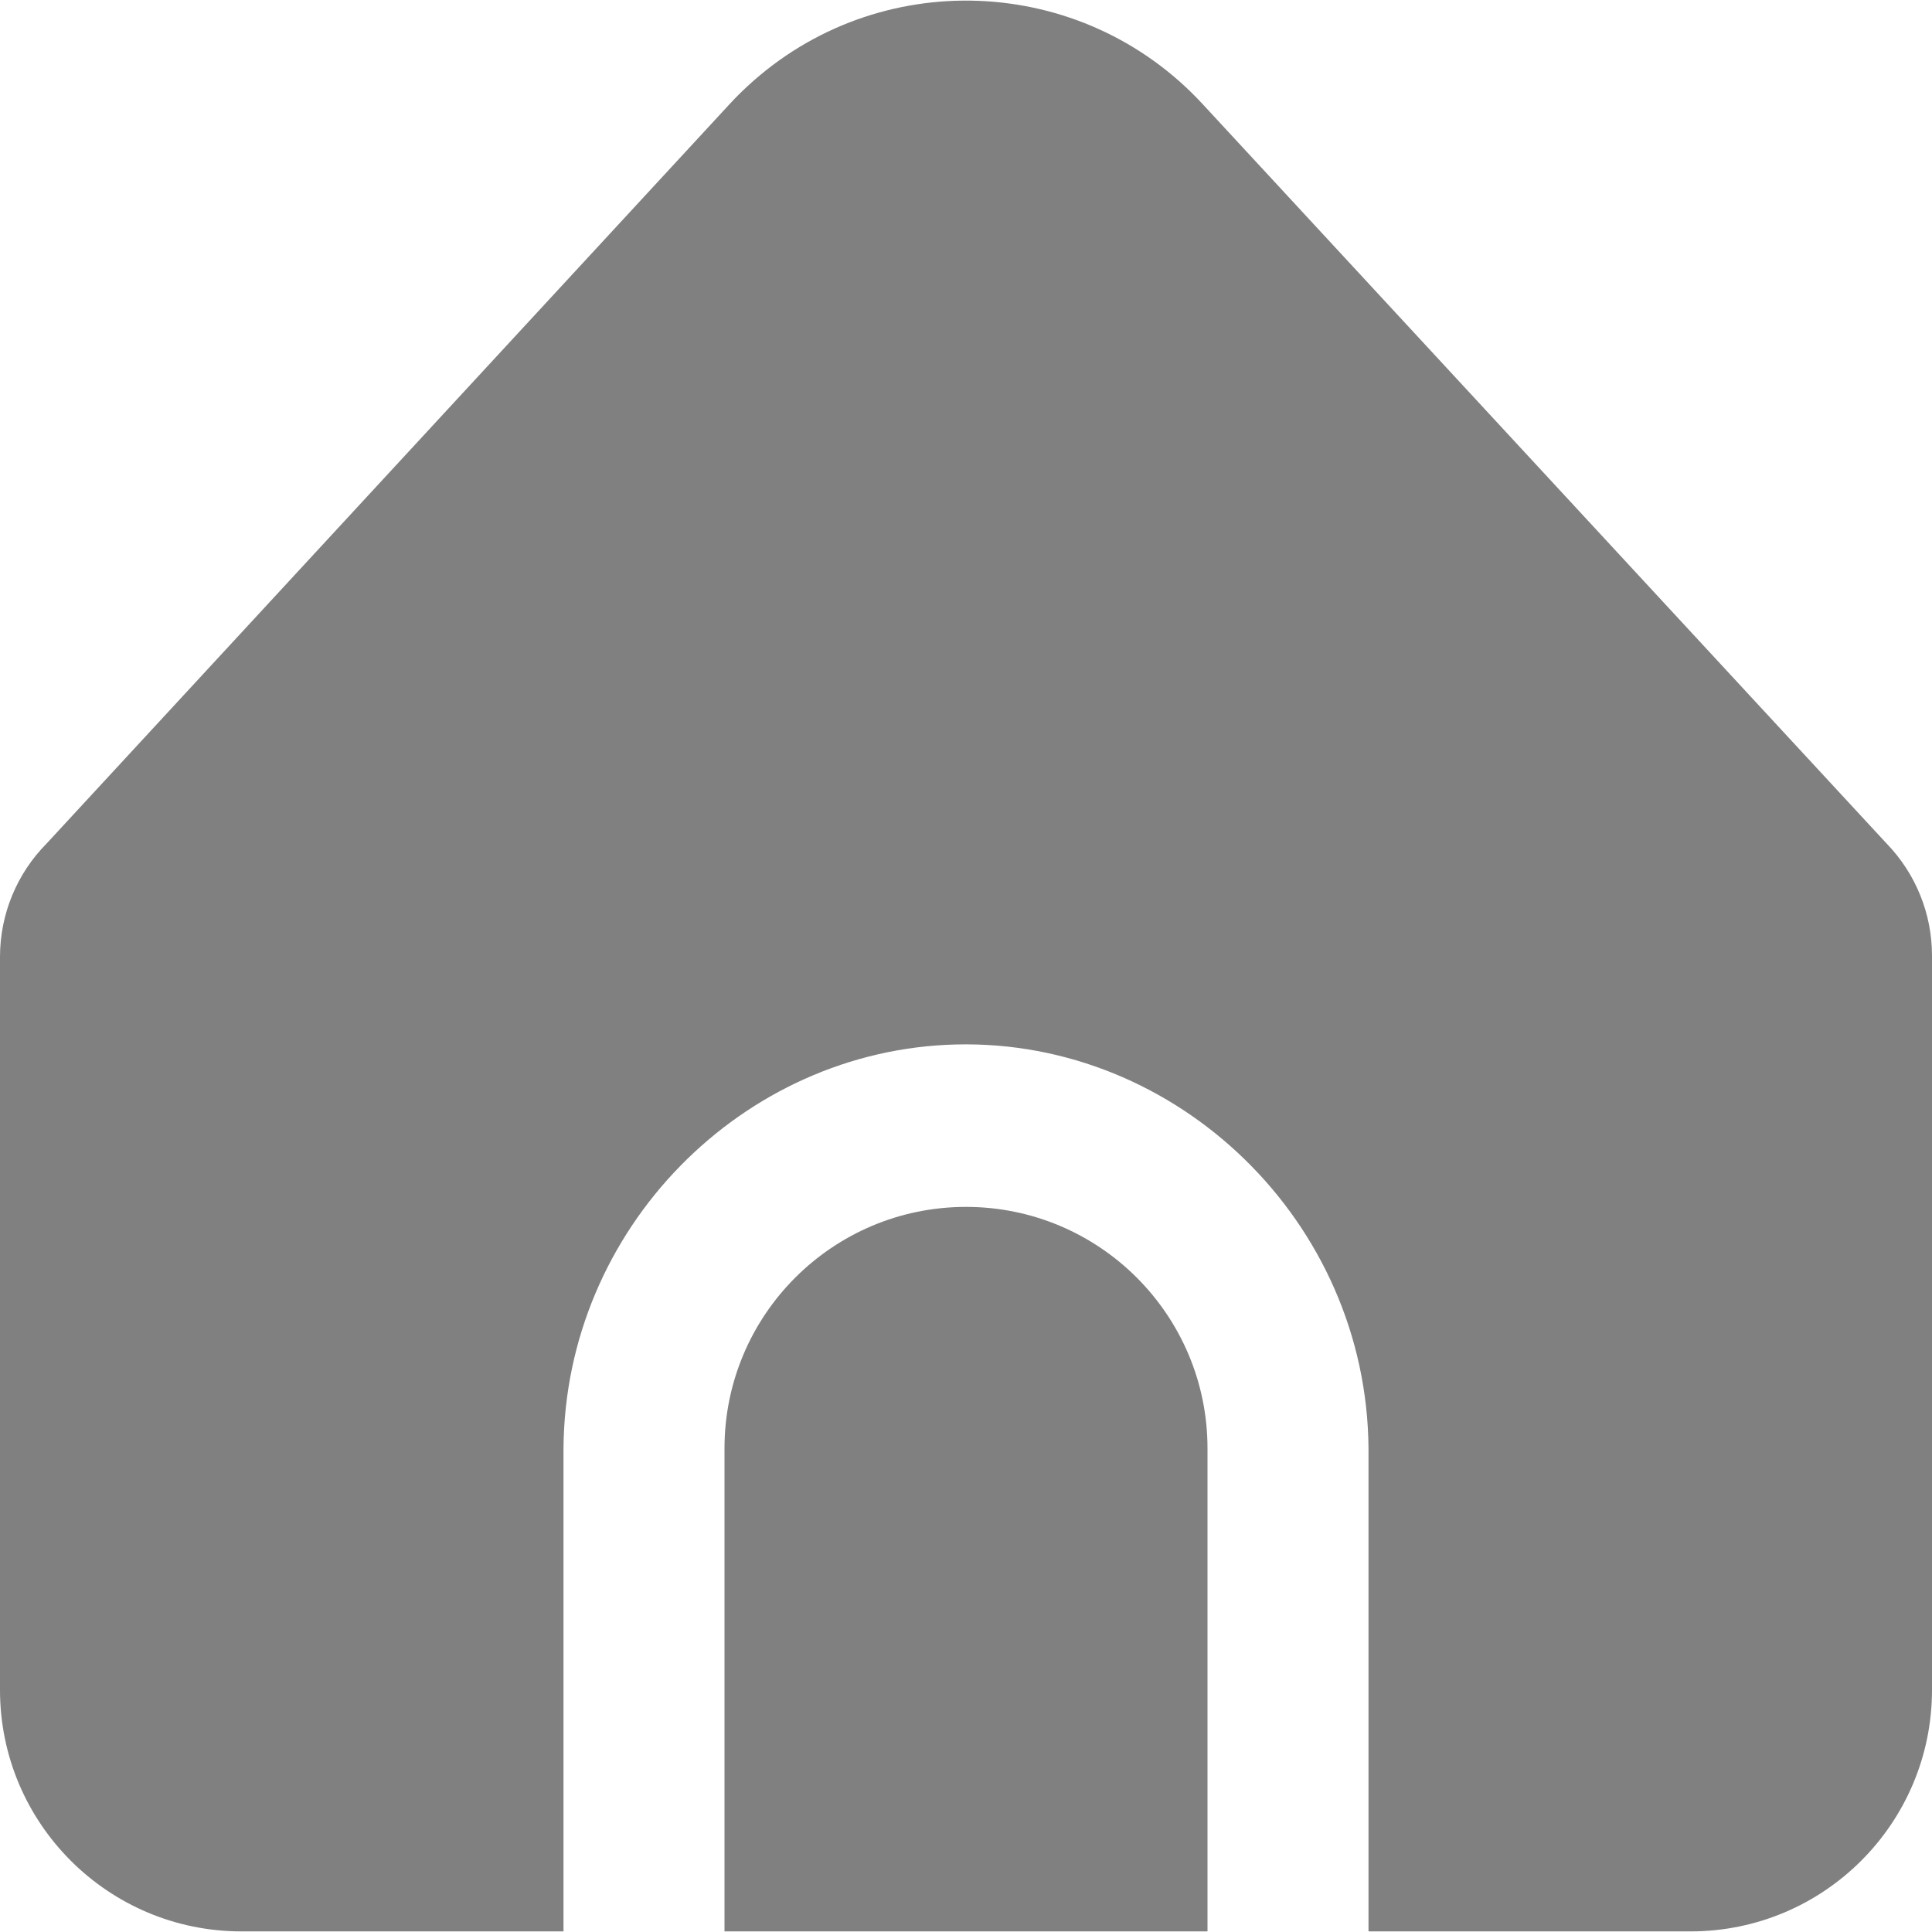
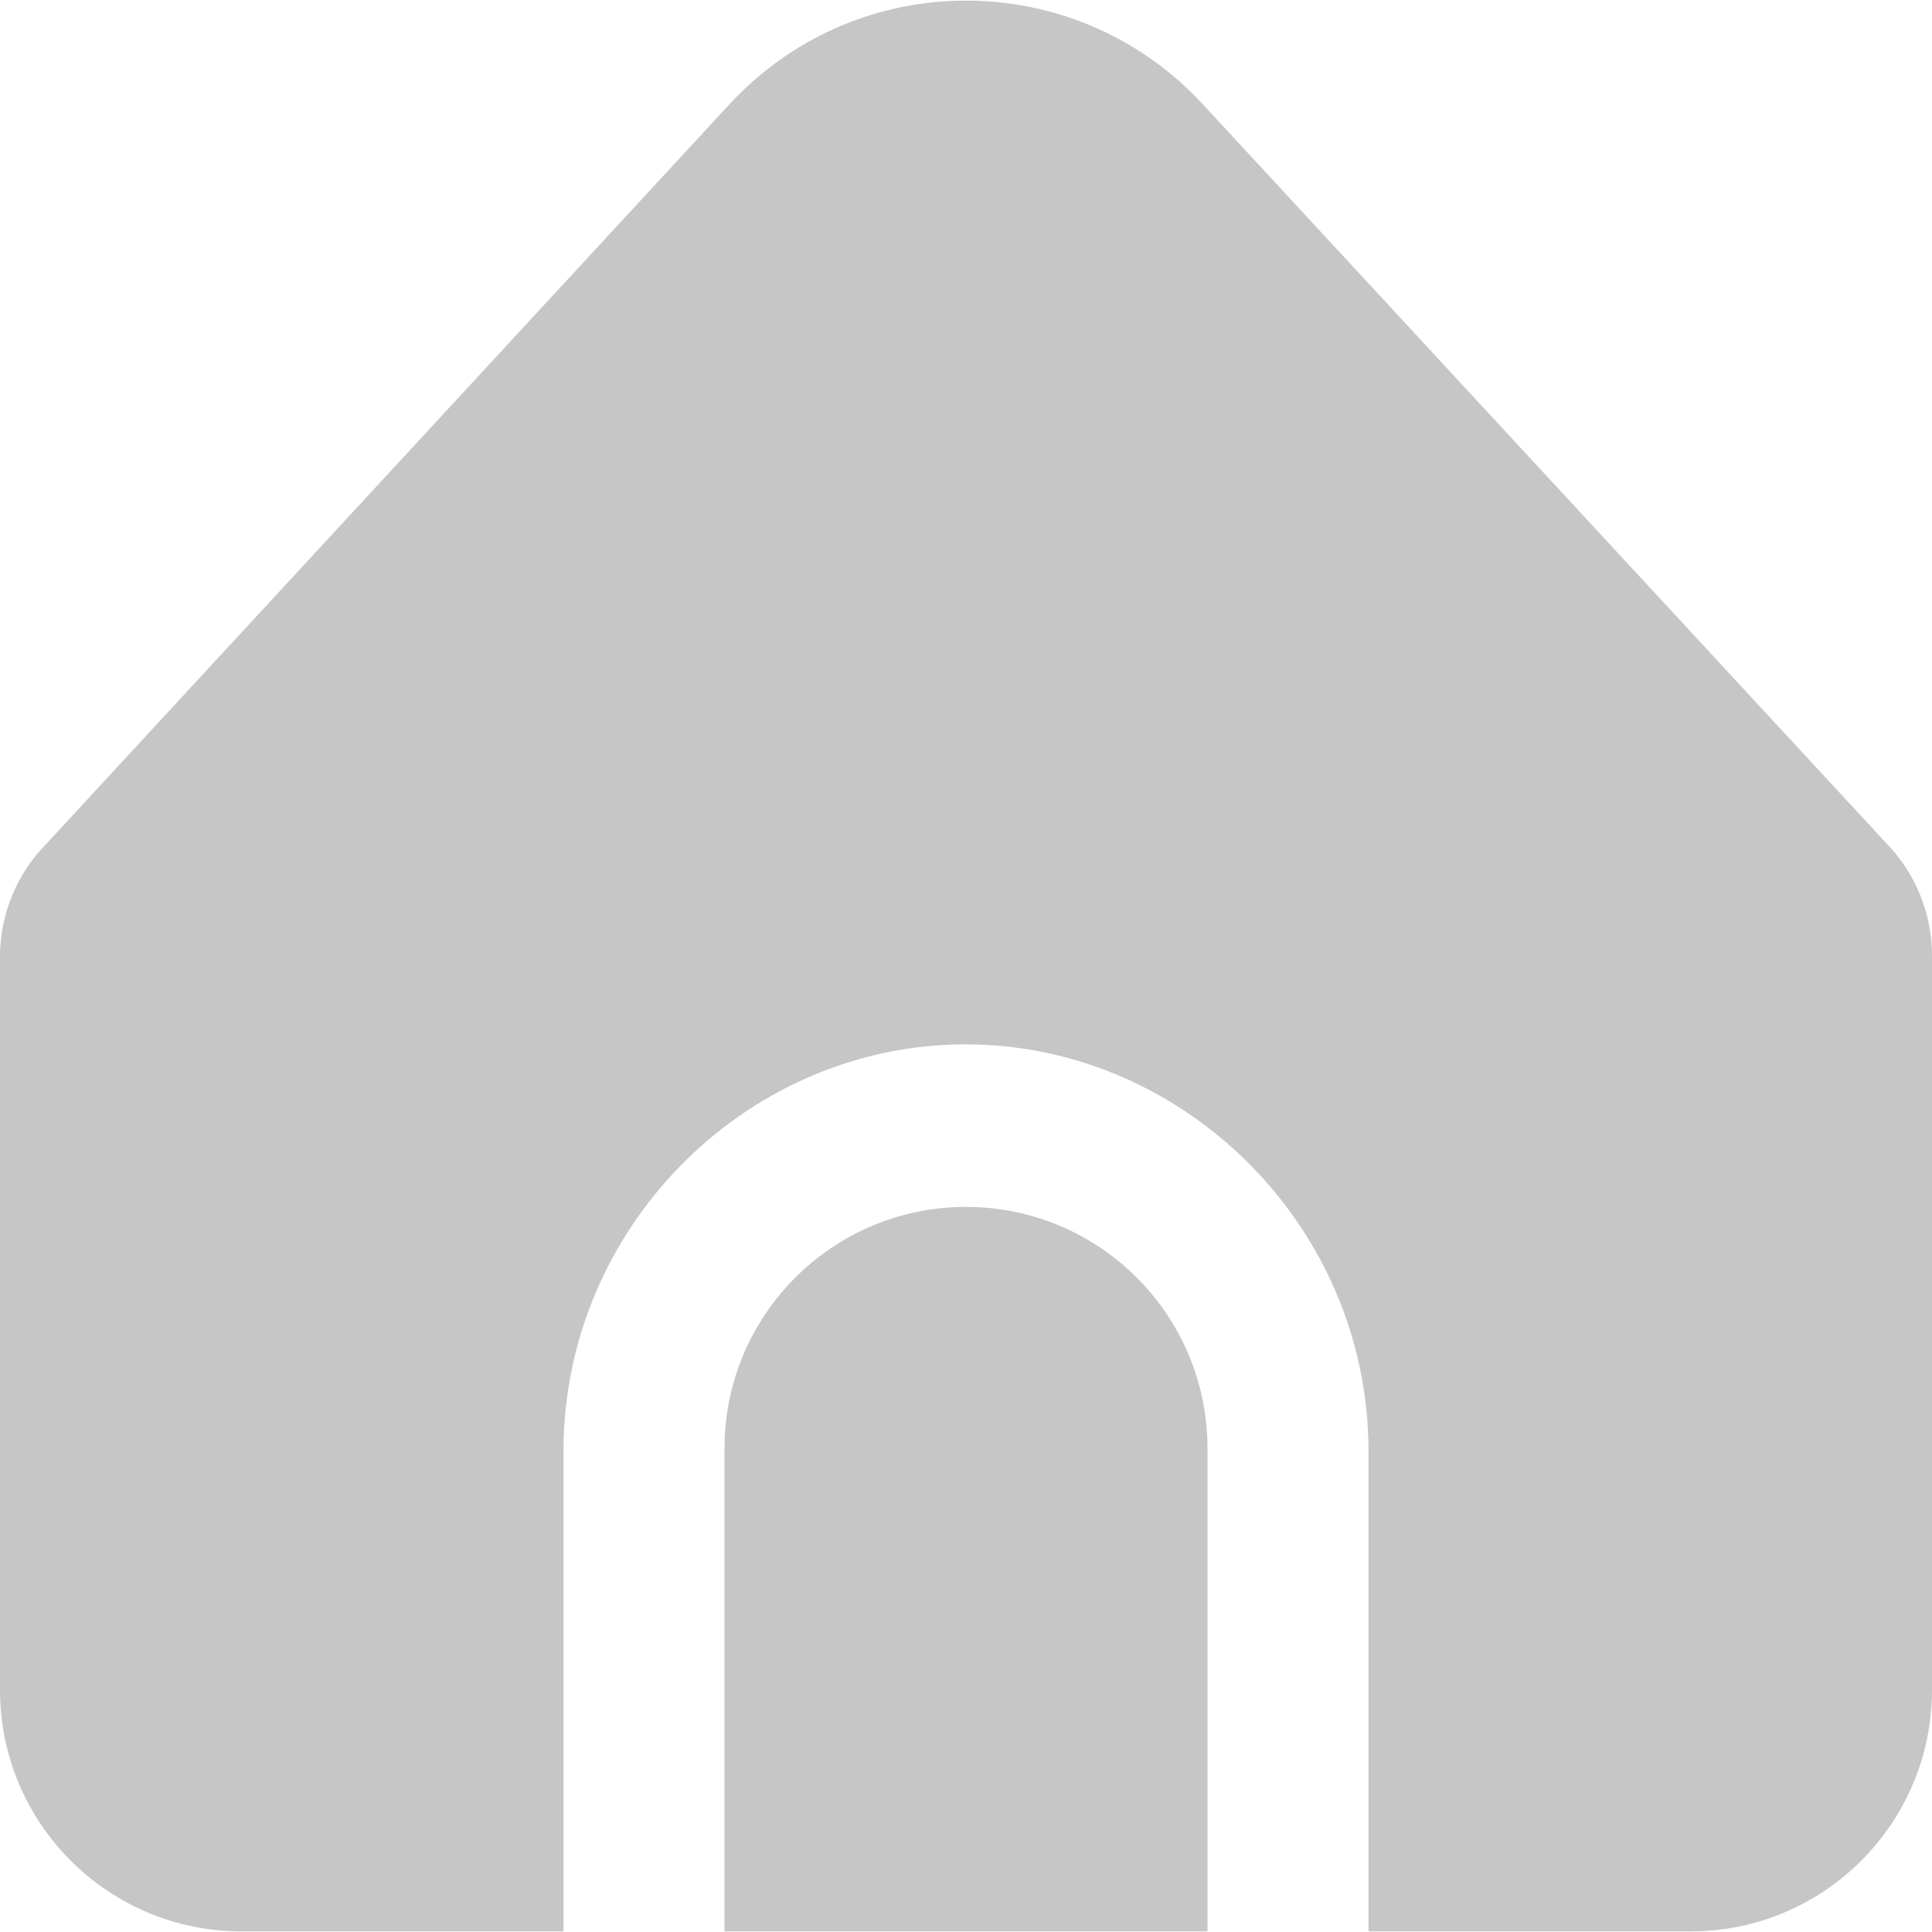
<svg xmlns="http://www.w3.org/2000/svg" version="1.1" id="Capa_1" x="0px" y="0px" viewBox="0 0 512 512" style="enable-background:new 0 0 512 512;" xml:space="preserve" width="512" height="512">
  <g>
-     <path d="M362.667,383.841v128H448c35.346,0,64-28.654,64-64V253.26c0.005-11.083-4.302-21.733-12.011-29.696l-181.29-195.99    c-31.988-34.61-85.976-36.735-120.586-4.747c-1.644,1.52-3.228,3.103-4.747,4.747L12.395,223.5    C4.453,231.496-0.003,242.31,0,253.58v194.261c0,35.346,28.654,64,64,64h85.333v-128c0.399-58.172,47.366-105.676,104.073-107.044    C312.01,275.383,362.22,323.696,362.667,383.841z" fill="grey" />
-     <path d="M256,319.841c-35.346,0-64,28.654-64,64v128h128v-128C320,348.495,291.346,319.841,256,319.841z" fill="grey" />
+     <path d="M362.667,383.841v128H448c35.346,0,64-28.654,64-64V253.26c0.005-11.083-4.302-21.733-12.011-29.696l-181.29-195.99    c-31.988-34.61-85.976-36.735-120.586-4.747c-1.644,1.52-3.228,3.103-4.747,4.747L12.395,223.5    C4.453,231.496-0.003,242.31,0,253.58v194.261c0,35.346,28.654,64,64,64h85.333v-128c0.399-58.172,47.366-105.676,104.073-107.044    C312.01,275.383,362.22,323.696,362.667,383.841z" fill="#5555" />
+     <path d="M256,319.841c-35.346,0-64,28.654-64,64v128h128v-128C320,348.495,291.346,319.841,256,319.841z" fill="#5555" />
  </g>
</svg>
